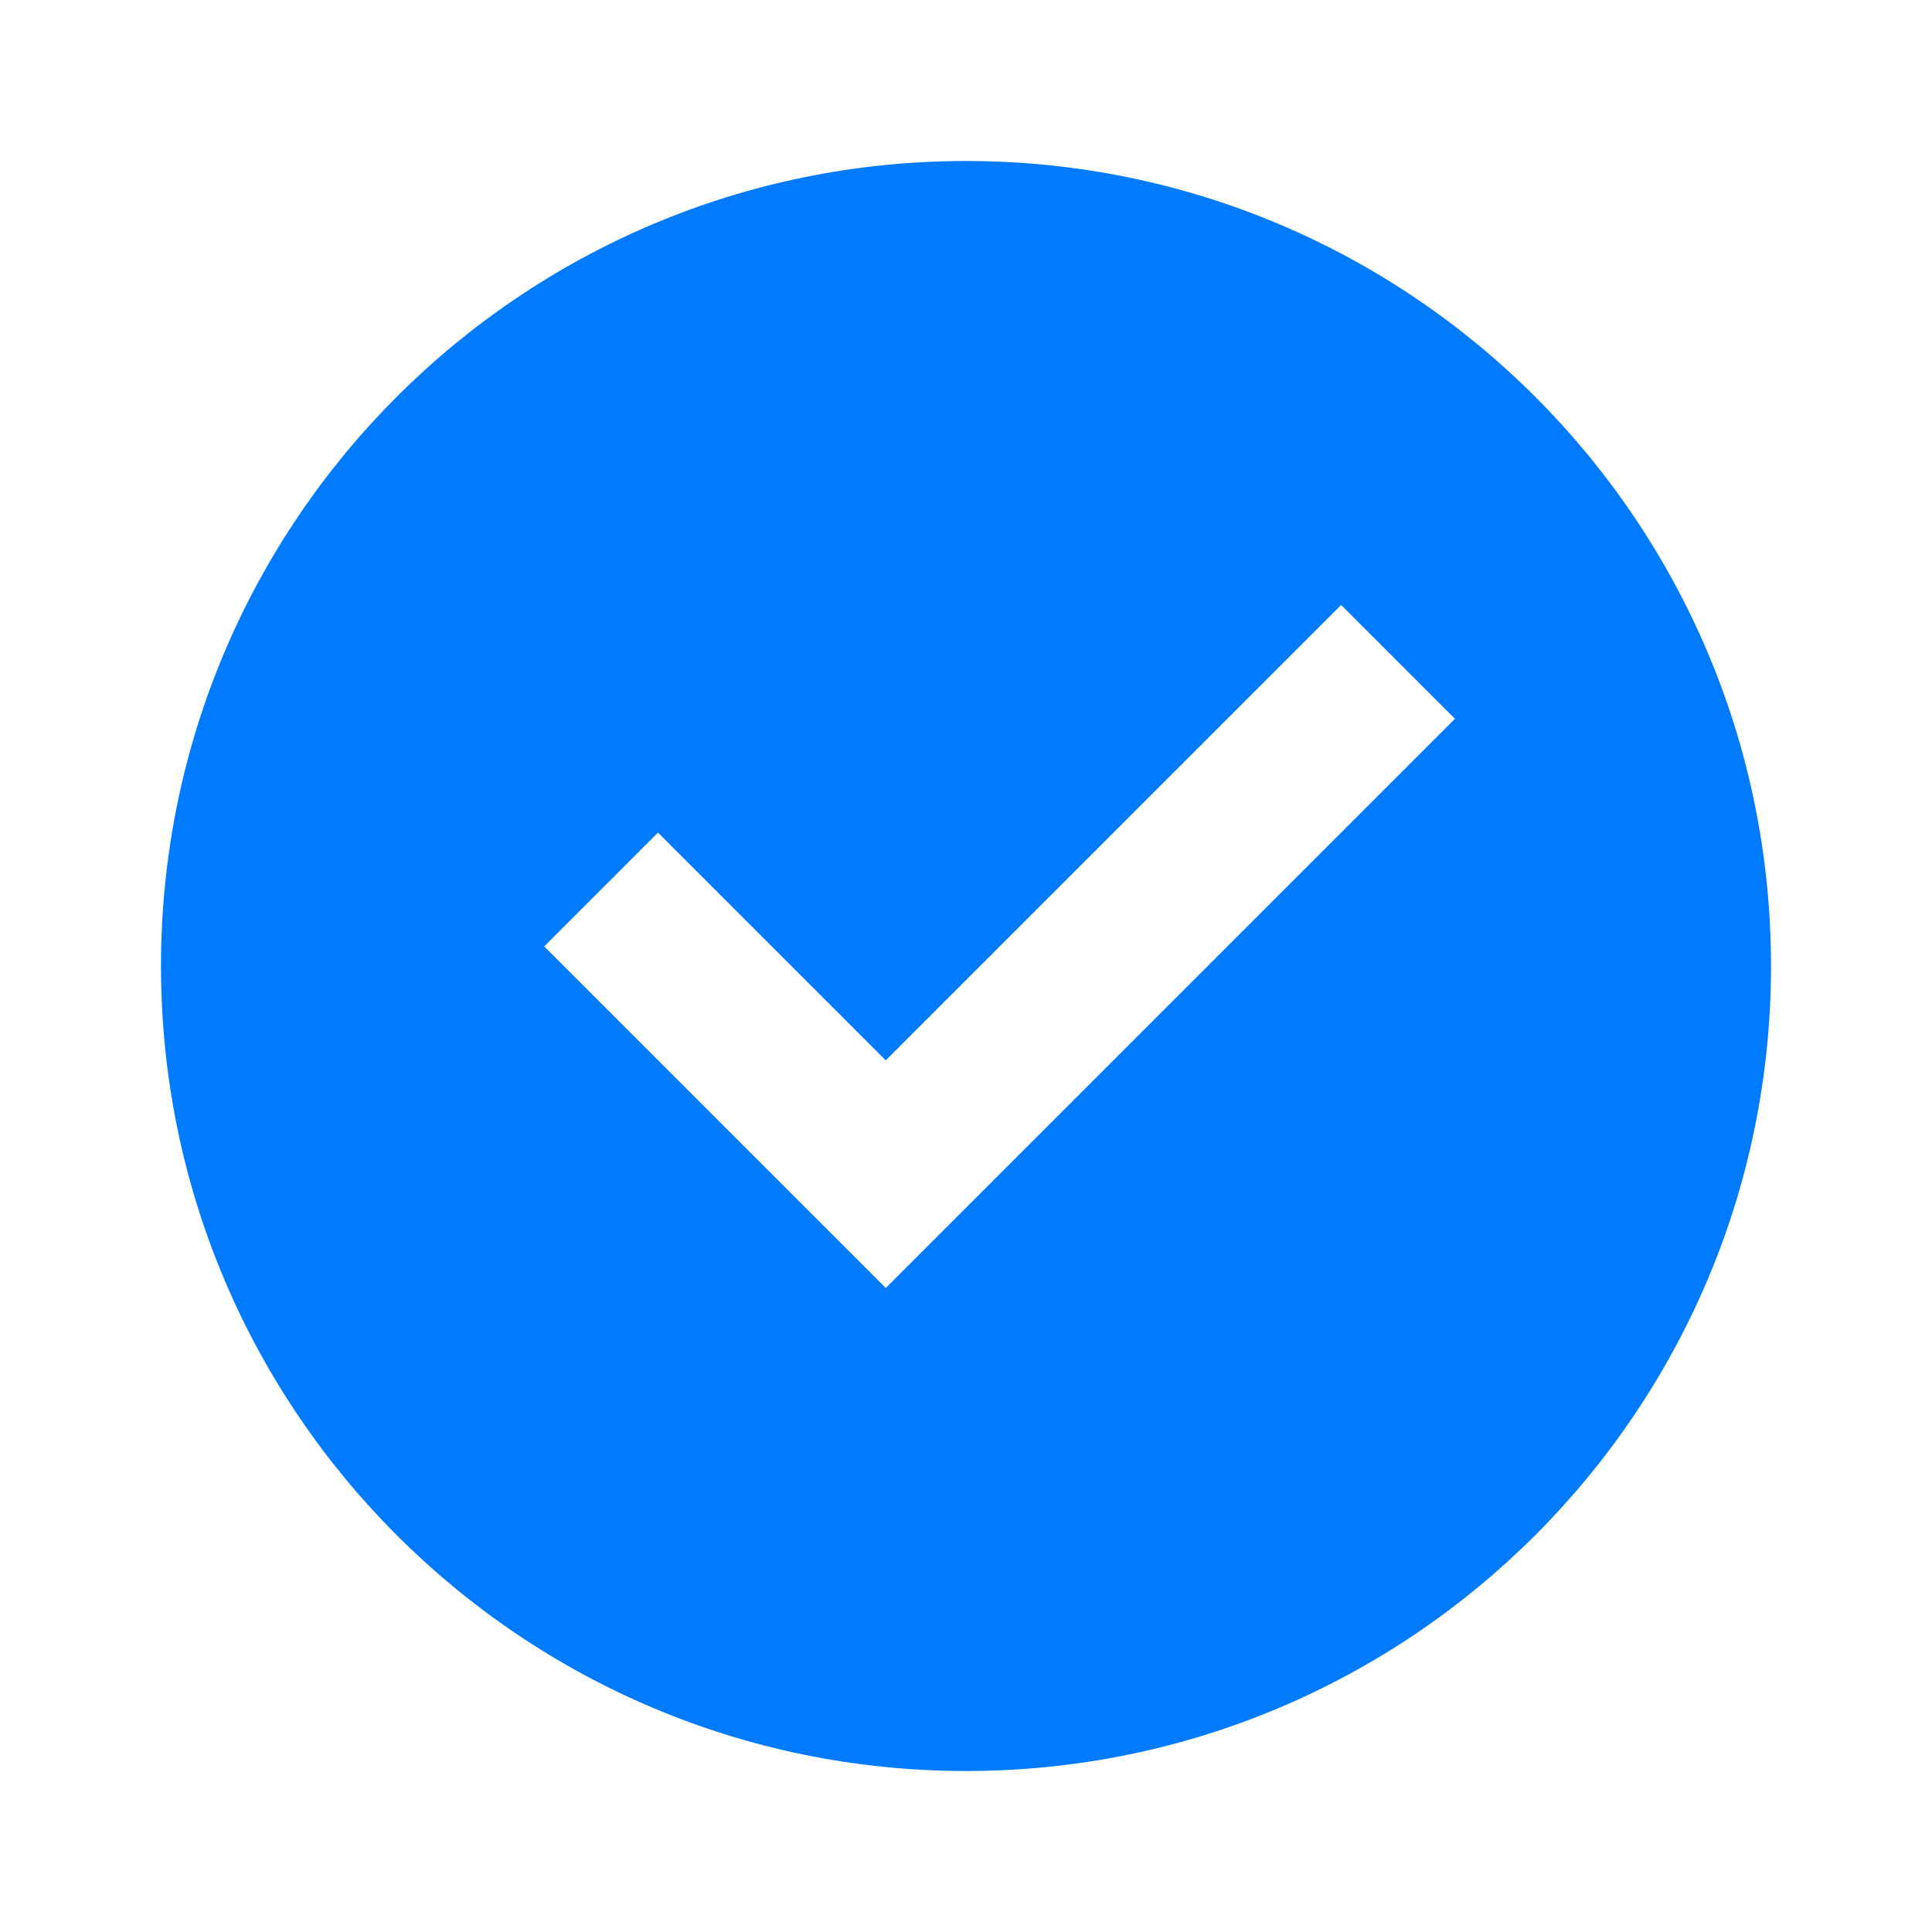
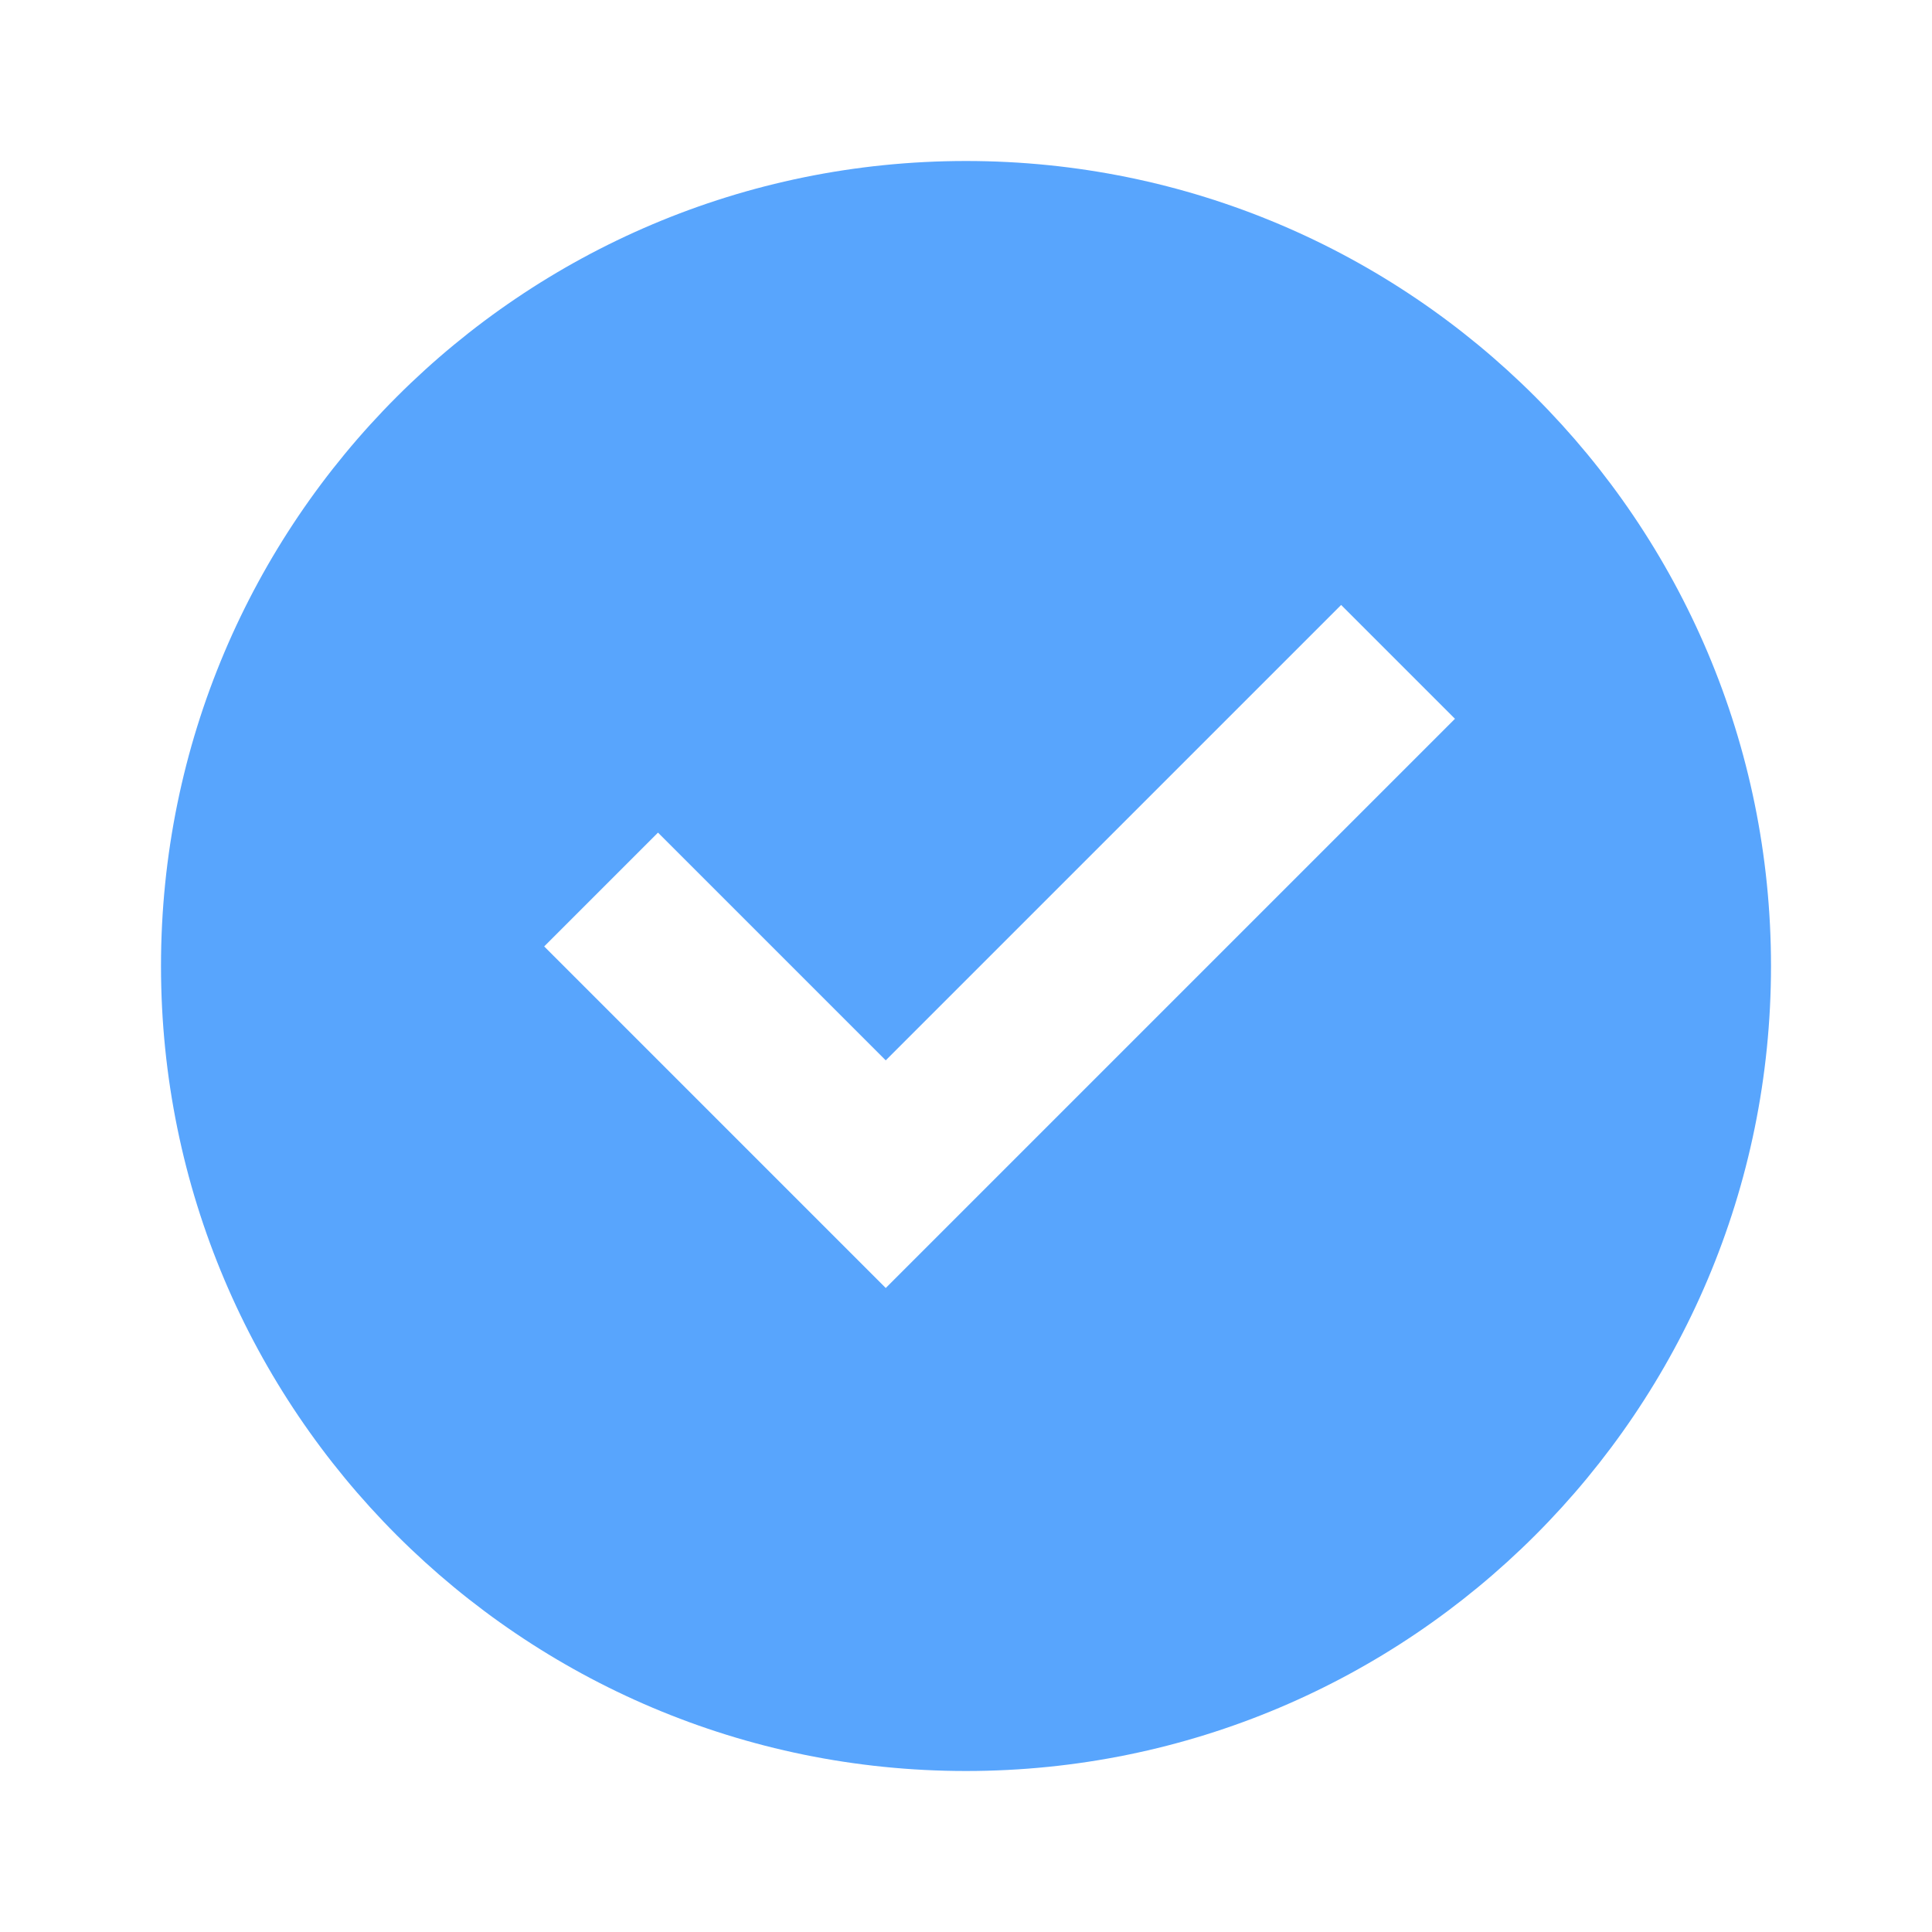
- <svg xmlns="http://www.w3.org/2000/svg" viewBox="0 0 24 24" width="18" height="18" fill="rgba(0,122,255,1)">
+ <svg xmlns="http://www.w3.org/2000/svg" viewBox="0 0 24 24" width="18" height="18" fill="rgb(88, 165, 253)">
  <path fill="none" d="M0 0h24v24H0z" />
  <path d="M12 22C6.477 22 2 17.523 2 12C2 6.477 6.477 2 12 2C17.523 2 22 6.477 22 12C22 17.523 17.523 22 12 22ZM11.003 16L18.074 8.929L16.66 7.515L11.003 13.172L8.174 10.343L6.76 11.757L11.003 16Z" />
</svg>
